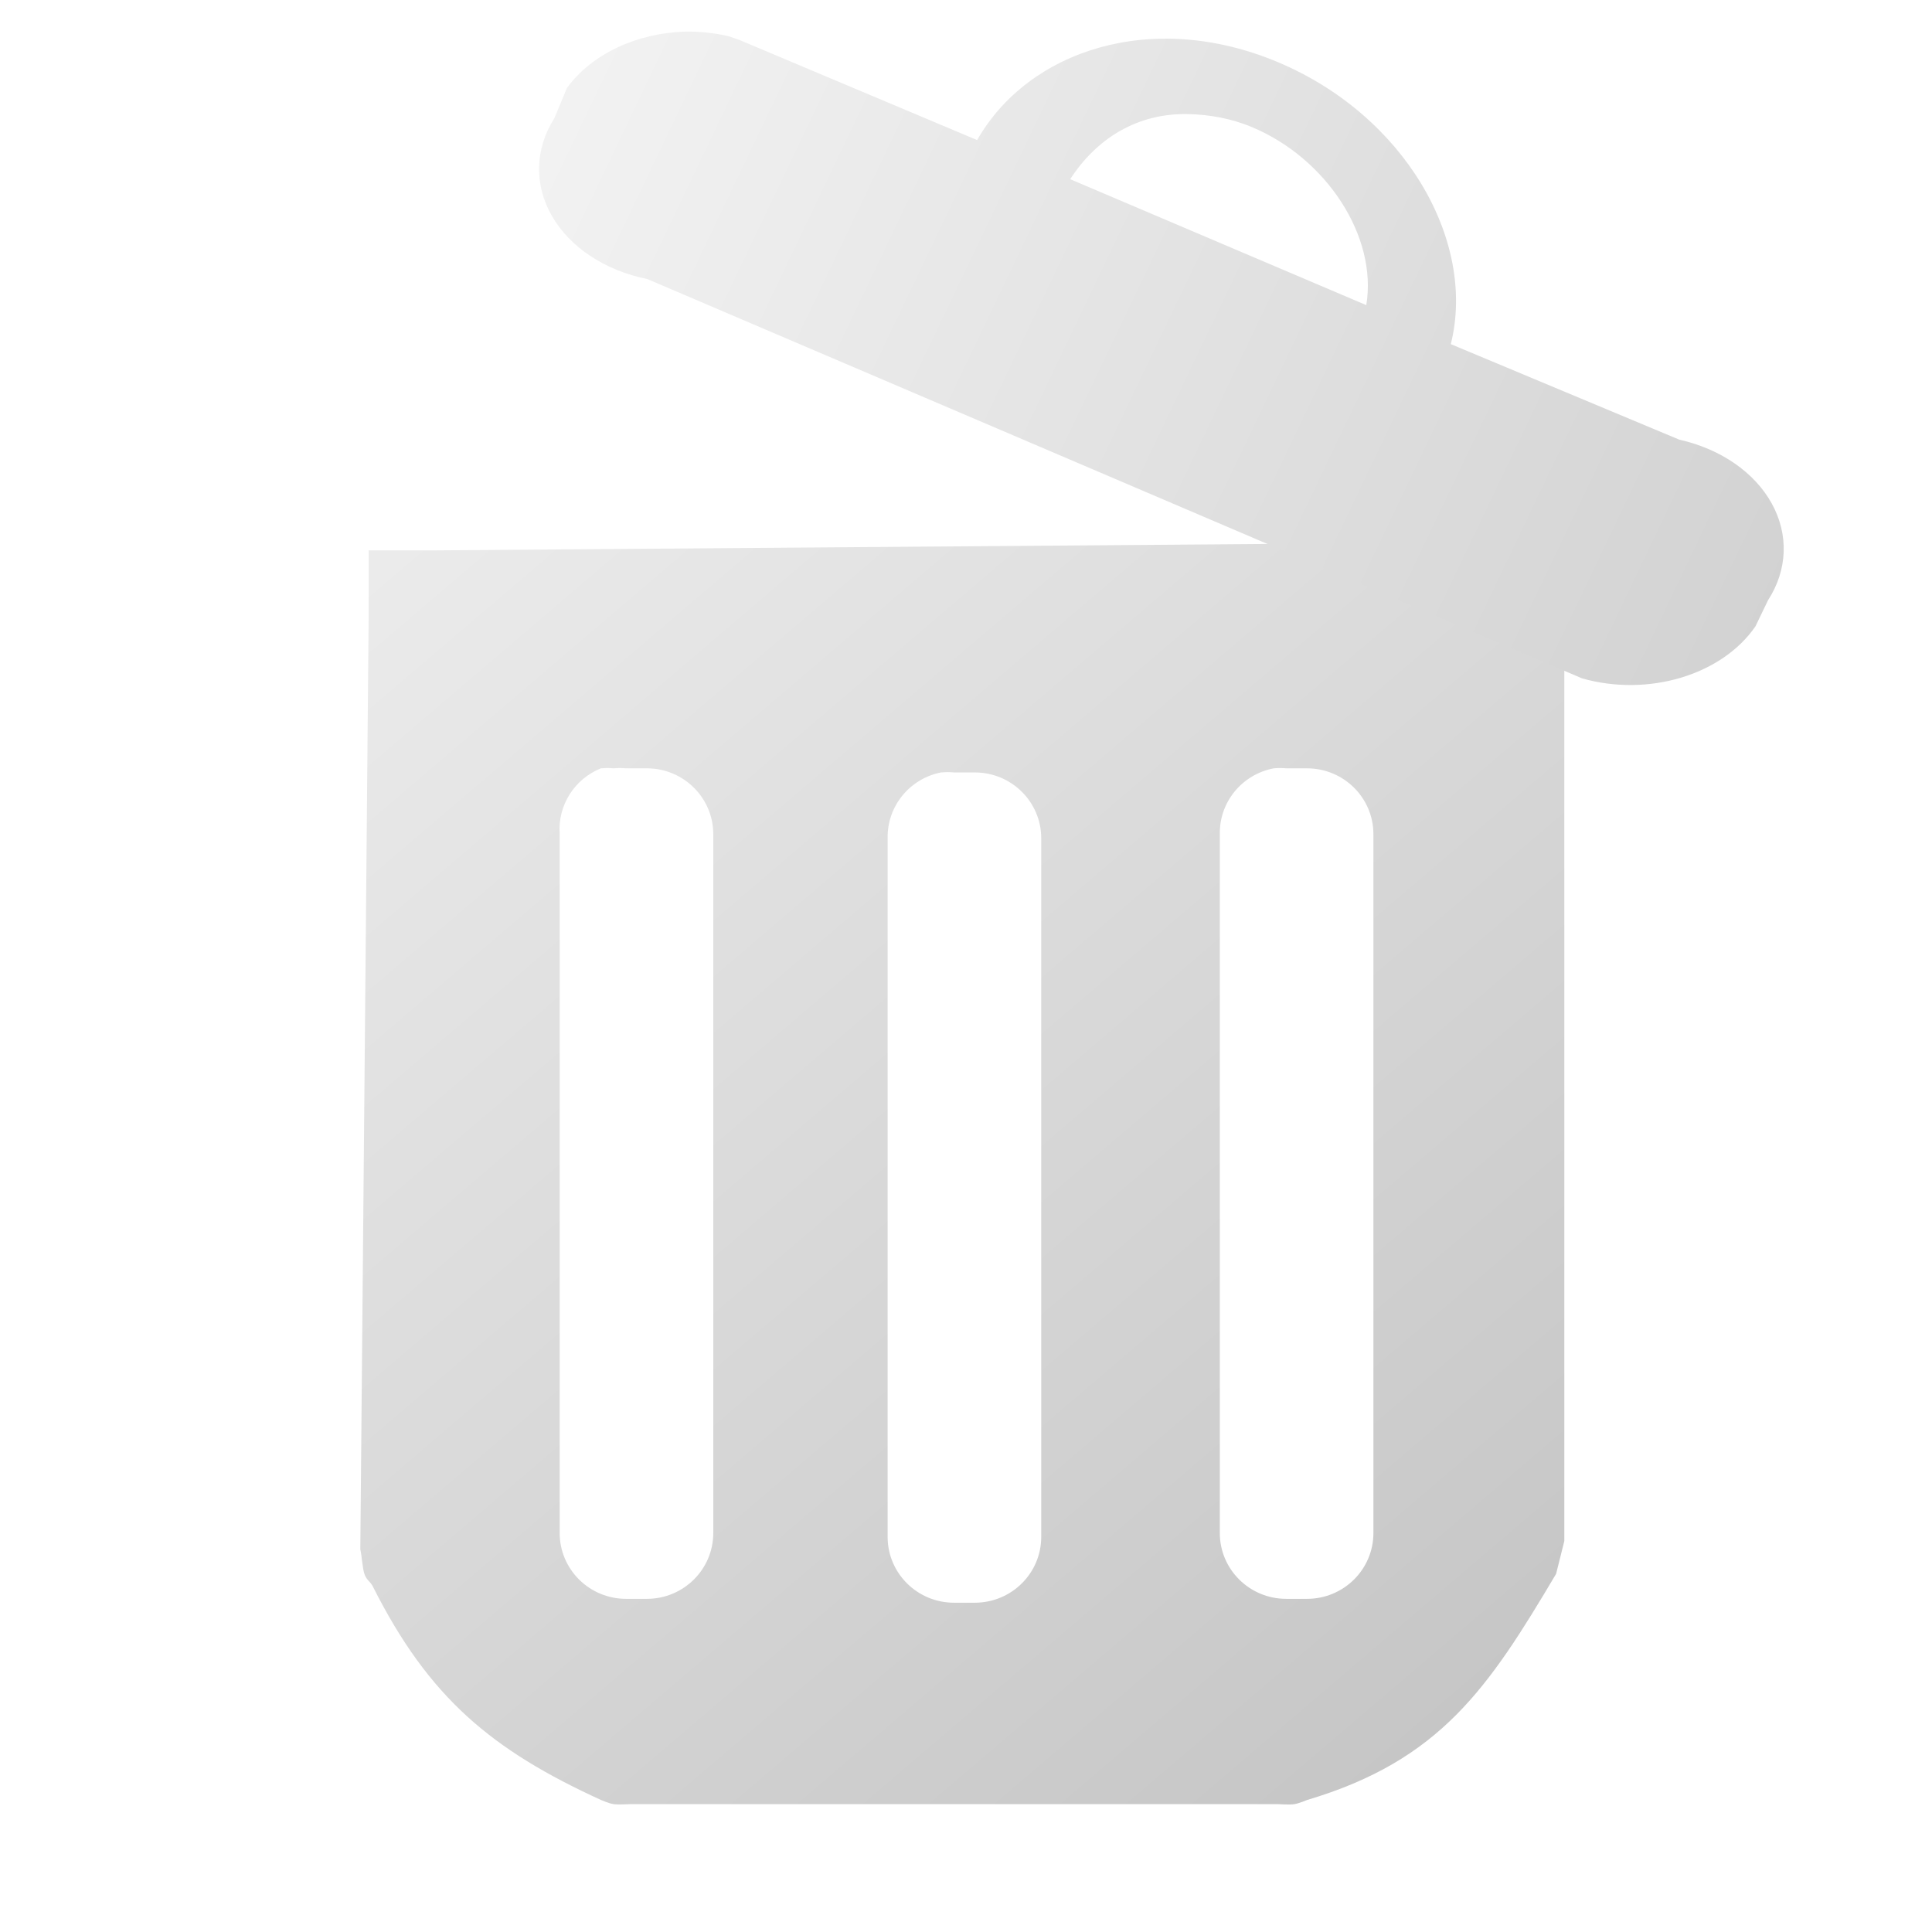
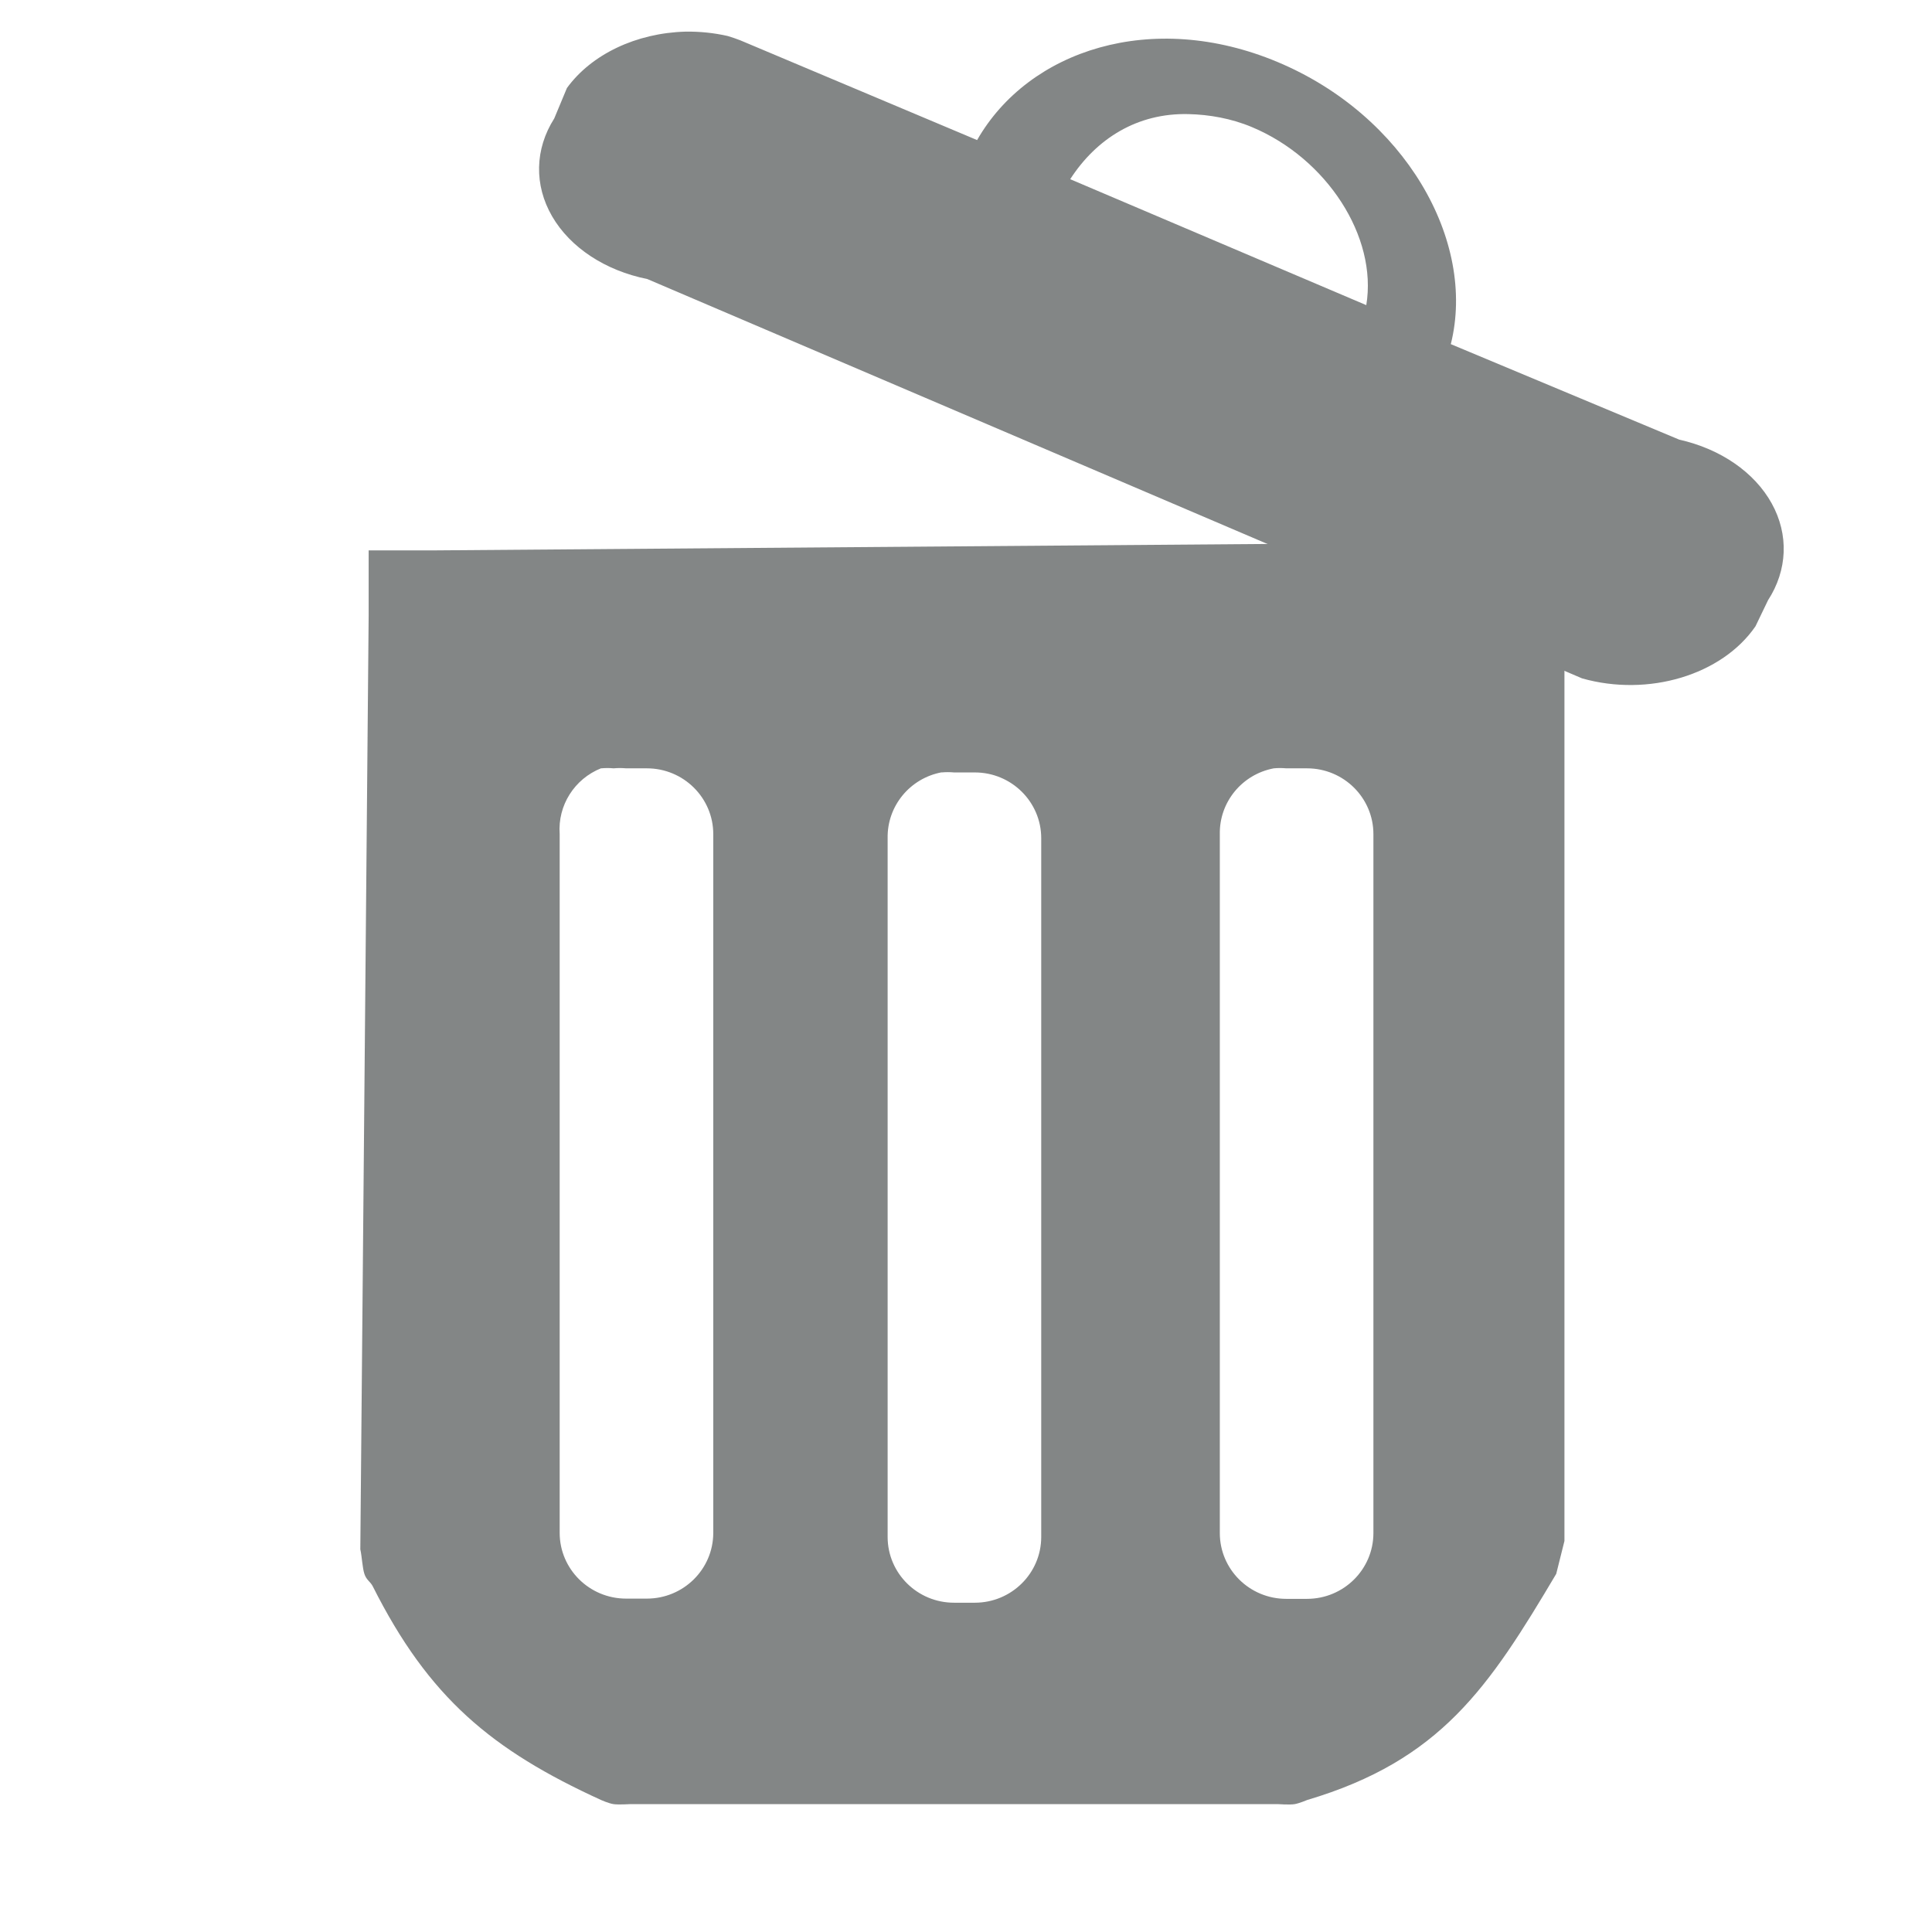
- <svg xmlns="http://www.w3.org/2000/svg" xmlns:xlink="http://www.w3.org/1999/xlink" width="16" height="16" id="svg2985" version="1.1">
+ <svg xmlns="http://www.w3.org/2000/svg" xmlns:xlink="http://www.w3.org/1999/xlink" viewBox="0 0 16 16" version="1.1" id="svg2985" height="17.067" width="17.067">
  <defs id="defs2987">
    <linearGradient id="linearGradient4824">
-       <stop id="stop4826" offset="0" style="stop-color:#0f0f0f;stop-opacity:1;" />
-       <stop id="stop4828" offset="1" style="stop-color:#ffffff;stop-opacity:1;" />
+       <stop style="stop-color:#0f0f0f;stop-opacity:1;" offset="0" id="stop4826" />
+       <stop style="stop-color:#ffffff;stop-opacity:1;" offset="1" id="stop4828" />
    </linearGradient>
    <linearGradient id="linearGradient4619">
-       <stop style="stop-color:#c3c3c3;stop-opacity:1;" offset="0" id="stop4621" />
-       <stop style="stop-color:#ffffff;stop-opacity:1;" offset="1" id="stop4623" />
+       <stop id="stop4621" offset="0" style="stop-color:#c3c3c3;stop-opacity:1;" />
+       <stop id="stop4623" offset="1" style="stop-color:#ffffff;stop-opacity:1;" />
    </linearGradient>
    <linearGradient id="linearGradient4592">
-       <stop style="stop-color:#c3c3c3;stop-opacity:1;" offset="0" id="stop4594" />
-       <stop style="stop-color:#fafafa;stop-opacity:0.98;" offset="1" id="stop4596" />
+       <stop id="stop4594" offset="0" style="stop-color:#c3c3c3;stop-opacity:1;" />
+       <stop id="stop4596" offset="1" style="stop-color:#fafafa;stop-opacity:0.98;" />
    </linearGradient>
-     <linearGradient xlink:href="#linearGradient4619" id="linearGradient4708" gradientUnits="userSpaceOnUse" gradientTransform="translate(-0.9091373,12.02082)" x1="11" y1="12" x2="11" y2="6" />
-     <linearGradient xlink:href="#linearGradient4619" id="linearGradient4724" gradientUnits="userSpaceOnUse" gradientTransform="matrix(4.367175,0,0,0.3602366,-29.20708,18.15232)" x1="11" y1="12" x2="11" y2="6" />
-     <linearGradient xlink:href="#linearGradient4619" id="linearGradient3048" gradientUnits="userSpaceOnUse" gradientTransform="matrix(0.6268575,0,0,1,-8.55667,-29.09384)" x1="22" y1="38" x2="22" y2="26" />
-     <linearGradient xlink:href="#linearGradient4619" id="linearGradient3961" x1="12.773" y1="46.721" x2="0.107" y2="32.034" gradientUnits="userSpaceOnUse" gradientTransform="matrix(1.100318,0,0,1.089473,-0.9107295,-4.200292)" />
-     <linearGradient xlink:href="#linearGradient4619" id="linearGradient3969" x1="10.957" y1="34.109" x2="9.256" y2="37.19" gradientUnits="userSpaceOnUse" />
-     <linearGradient xlink:href="#linearGradient4619" id="linearGradient3994" gradientUnits="userSpaceOnUse" x1="10.957" y1="34.109" x2="9.256" y2="37.19" gradientTransform="translate(0,-32)" />
-     <linearGradient xlink:href="#linearGradient4619" id="linearGradient4001" gradientUnits="userSpaceOnUse" gradientTransform="matrix(1.120822,0,0,1.150311,-1.784793,-5.662648)" x1="18.527" y1="39.642" x2="2.317" y2="31.702" />
+     <linearGradient y2="6" x2="11" y1="12" x1="11" gradientTransform="translate(-0.9091373,12.02082)" gradientUnits="userSpaceOnUse" id="linearGradient4708" xlink:href="#linearGradient4619" />
+     <linearGradient y2="6" x2="11" y1="12" x1="11" gradientTransform="matrix(4.367175,0,0,0.3602366,-29.20708,18.15232)" gradientUnits="userSpaceOnUse" id="linearGradient4724" xlink:href="#linearGradient4619" />
+     <linearGradient y2="26" x2="22" y1="38" x1="22" gradientTransform="matrix(0.6268575,0,0,1,-8.55667,-29.09384)" gradientUnits="userSpaceOnUse" id="linearGradient3048" xlink:href="#linearGradient4619" />
+     <linearGradient gradientUnits="userSpaceOnUse" y2="37.19" x2="9.256" y1="34.109" x1="10.957" id="linearGradient3969" xlink:href="#linearGradient4619" />
+     <linearGradient gradientTransform="translate(0,-32)" y2="37.19" x2="9.256" y1="34.109" x1="10.957" gradientUnits="userSpaceOnUse" id="linearGradient3994" xlink:href="#linearGradient4619" />
  </defs>
-   <g id="layer1" transform="translate(0,-32)">
-     <path style="font-size:medium;font-style:normal;font-variant:normal;font-weight:normal;font-stretch:normal;text-indent:0;text-align:start;text-decoration:none;line-height:normal;letter-spacing:normal;word-spacing:normal;text-transform:none;direction:ltr;block-progression:tb;writing-mode:lr-tb;text-anchor:start;baseline-shift:baseline;color:#000000;fill:url(#linearGradient3961);fill-opacity:1;stroke:none;stroke-width:1px;marker:none;visibility:visible;display:inline;overflow:visible;enable-background:accumulate;font-family:Sans;-inkscape-font-specification:Sans" d="m 12.406,36.49 -8.803,0.068 -0.55,0 0,0.545 -0.069,7.728 c 0.014,0.063 0.017,0.153 0.034,0.204 0.017,0.051 0.049,0.063 0.069,0.102 0.464,0.923 0.985,1.356 1.891,1.77 0,0 0.063,0.028 0.103,0.034 0.04,0.006 0.138,0 0.138,0 l 5.364,0 c 0,0 0.097,0.007 0.138,0 0.04,-0.007 0.103,-0.034 0.103,-0.034 1.107,-0.329 1.504,-0.931 2.063,-1.873 0,0 0.023,-0.091 0.034,-0.136 0.011,-0.046 0.034,-0.136 0.034,-0.136 l 0,-7.728 0,-0.545 -0.55,0 z m -7.427,1.873 a 0.55,0.545 0 0 1 0.103,0 0.55,0.545 0 0 1 0.103,0 l 0.172,0 a 0.55,0.545 0 0 1 0.55,0.545 l 0,5.788 a 0.55,0.545 0 0 1 -0.55,0.545 l -0.172,0 A 0.55,0.545 0 0 1 4.635,44.695 l 0,-5.788 A 0.55,0.545 0 0 1 4.979,38.362 z m 5.57,0 a 0.55,0.545 0 0 1 0.103,0 l 0.172,0 a 0.55,0.545 0 0 1 0.55,0.545 l 0,5.788 a 0.55,0.545 0 0 1 -0.55,0.545 l -0.172,0 a 0.55,0.545 0 0 1 -0.55,-0.545 l 0,-5.788 a 0.55,0.545 0 0 1 0.447,-0.545 z m -2.751,0.034 a 0.55,0.545 0 0 1 0.103,0 l 0.172,0 a 0.55,0.545 0 0 1 0.55,0.545 l 0,5.788 A 0.55,0.545 0 0 1 8.074,45.273 l -0.172,0 A 0.55,0.545 0 0 1 7.351,44.729 l 0,-5.788 a 0.55,0.545 0 0 1 0.447,-0.545 z" id="path3136" />
-     <path style="font-size:medium;font-style:normal;font-variant:normal;font-weight:normal;font-stretch:normal;text-indent:0;text-align:start;text-decoration:none;line-height:normal;letter-spacing:normal;word-spacing:normal;text-transform:none;direction:ltr;block-progression:tb;writing-mode:lr-tb;text-anchor:start;baseline-shift:baseline;color:#000000;fill:url(#linearGradient4001);fill-opacity:1.0;fill-rule:evenodd;stroke:none;stroke-width:2;marker:none;visibility:visible;display:inline;overflow:visible;enable-background:accumulate;font-family:Sans;-inkscape-font-specification:Sans" d="m 5.676,32.262 a 1.184,0.936 0.436 0 0 -0.981,0.467 l -0.105,0.252 a 1.184,0.936 0.436 0 0 0.771,1.33 l 7.741,3.307 a 1.184,0.936 0.436 0 0 1.436,-0.431 L 14.642,36.971 A 1.184,0.936 0.436 0 0 13.907,35.641 L 12.015,34.85 C 12.229,33.994 11.633,32.954 10.579,32.513 9.542,32.079 8.519,32.413 8.092,33.16 L 6.131,32.334 a 1.184,0.936 0.436 0 0 -0.105,-0.036 1.184,0.936 0.436 0 0 -0.35,-0.036 z m 4.168,0.683 c 0.168,0.004 0.352,0.035 0.525,0.108 0.618,0.259 1.04,0.907 0.946,1.474 L 8.863,33.484 C 9.08,33.148 9.419,32.934 9.844,32.945 z" id="rect3946" />
+   <g transform="translate(0,-32)" id="layer1">
+     <path id="path3136" d="m 12.406,36.49 -8.803,0.068 H 3.053 v 0.545 l -0.069,7.728 c 0.014,0.063 0.017,0.153 0.034,0.204 0.017,0.051 0.049,0.063 0.069,0.102 0.464,0.923 0.985,1.356 1.891,1.77 0,0 0.063,0.028 0.103,0.034 0.04,0.006 0.138,0 0.138,0 H 10.584 c 0,0 0.097,0.007 0.138,0 0.04,-0.007 0.103,-0.034 0.103,-0.034 1.107,-0.329 1.504,-0.931 2.063,-1.873 0,0 0.023,-0.091 0.034,-0.136 0.011,-0.046 0.034,-0.136 0.034,-0.136 v -7.728 -0.545 h -0.55 z m -7.427,1.873 a 0.55,0.545 0 0 1 0.103,0 0.55,0.545 0 0 1 0.103,0 h 0.172 a 0.55,0.545 0 0 1 0.55,0.545 v 5.788 A 0.55,0.545 0 0 1 5.357,45.239 H 5.185 A 0.55,0.545 0 0 1 4.635,44.695 V 38.907 A 0.55,0.545 0 0 1 4.979,38.362 Z m 5.57,0 a 0.55,0.545 0 0 1 0.103,0 h 0.172 a 0.55,0.545 0 0 1 0.55,0.545 v 5.788 a 0.55,0.545 0 0 1 -0.55,0.545 h -0.172 a 0.55,0.545 0 0 1 -0.55,-0.545 v -5.788 a 0.55,0.545 0 0 1 0.447,-0.545 z m -2.751,0.034 a 0.55,0.545 0 0 1 0.103,0 h 0.172 a 0.55,0.545 0 0 1 0.55,0.545 v 5.788 A 0.55,0.545 0 0 1 8.074,45.273 H 7.902 A 0.55,0.545 0 0 1 7.351,44.729 v -5.788 a 0.55,0.545 0 0 1 0.447,-0.545 z" style="color:#000000;font-style:normal;font-variant:normal;font-weight:normal;font-stretch:normal;font-size:medium;line-height:normal;font-family:Sans;-inkscape-font-specification:Sans;text-indent:0;text-align:start;text-decoration:none;text-decoration-line:none;letter-spacing:normal;word-spacing:normal;text-transform:none;writing-mode:lr-tb;direction:ltr;baseline-shift:baseline;text-anchor:start;display:inline;overflow:visible;visibility:visible;fill:#838686;fill-opacity:1;stroke:none;stroke-width:1px;marker:none;enable-background:accumulate" />
+     <path id="rect3946" d="m 5.676,32.262 a 1.184,0.936 0.436 0 0 -0.981,0.467 l -0.105,0.252 a 1.184,0.936 0.436 0 0 0.771,1.33 l 7.741,3.307 a 1.184,0.936 0.436 0 0 1.436,-0.431 L 14.642,36.971 A 1.184,0.936 0.436 0 0 13.907,35.641 L 12.015,34.85 C 12.229,33.994 11.633,32.954 10.579,32.513 9.542,32.079 8.519,32.413 8.092,33.16 L 6.131,32.334 a 1.184,0.936 0.436 0 0 -0.105,-0.036 1.184,0.936 0.436 0 0 -0.35,-0.036 z m 4.168,0.683 c 0.168,0.004 0.352,0.035 0.525,0.108 0.618,0.259 1.04,0.907 0.946,1.474 L 8.863,33.484 C 9.08,33.148 9.419,32.934 9.844,32.945 Z" style="color:#000000;font-style:normal;font-variant:normal;font-weight:normal;font-stretch:normal;font-size:medium;line-height:normal;font-family:Sans;-inkscape-font-specification:Sans;text-indent:0;text-align:start;text-decoration:none;text-decoration-line:none;letter-spacing:normal;word-spacing:normal;text-transform:none;writing-mode:lr-tb;direction:ltr;baseline-shift:baseline;text-anchor:start;display:inline;overflow:visible;visibility:visible;fill:#838686;fill-opacity:1;fill-rule:evenodd;stroke:none;stroke-width:2;marker:none;enable-background:accumulate" />
  </g>
</svg>
